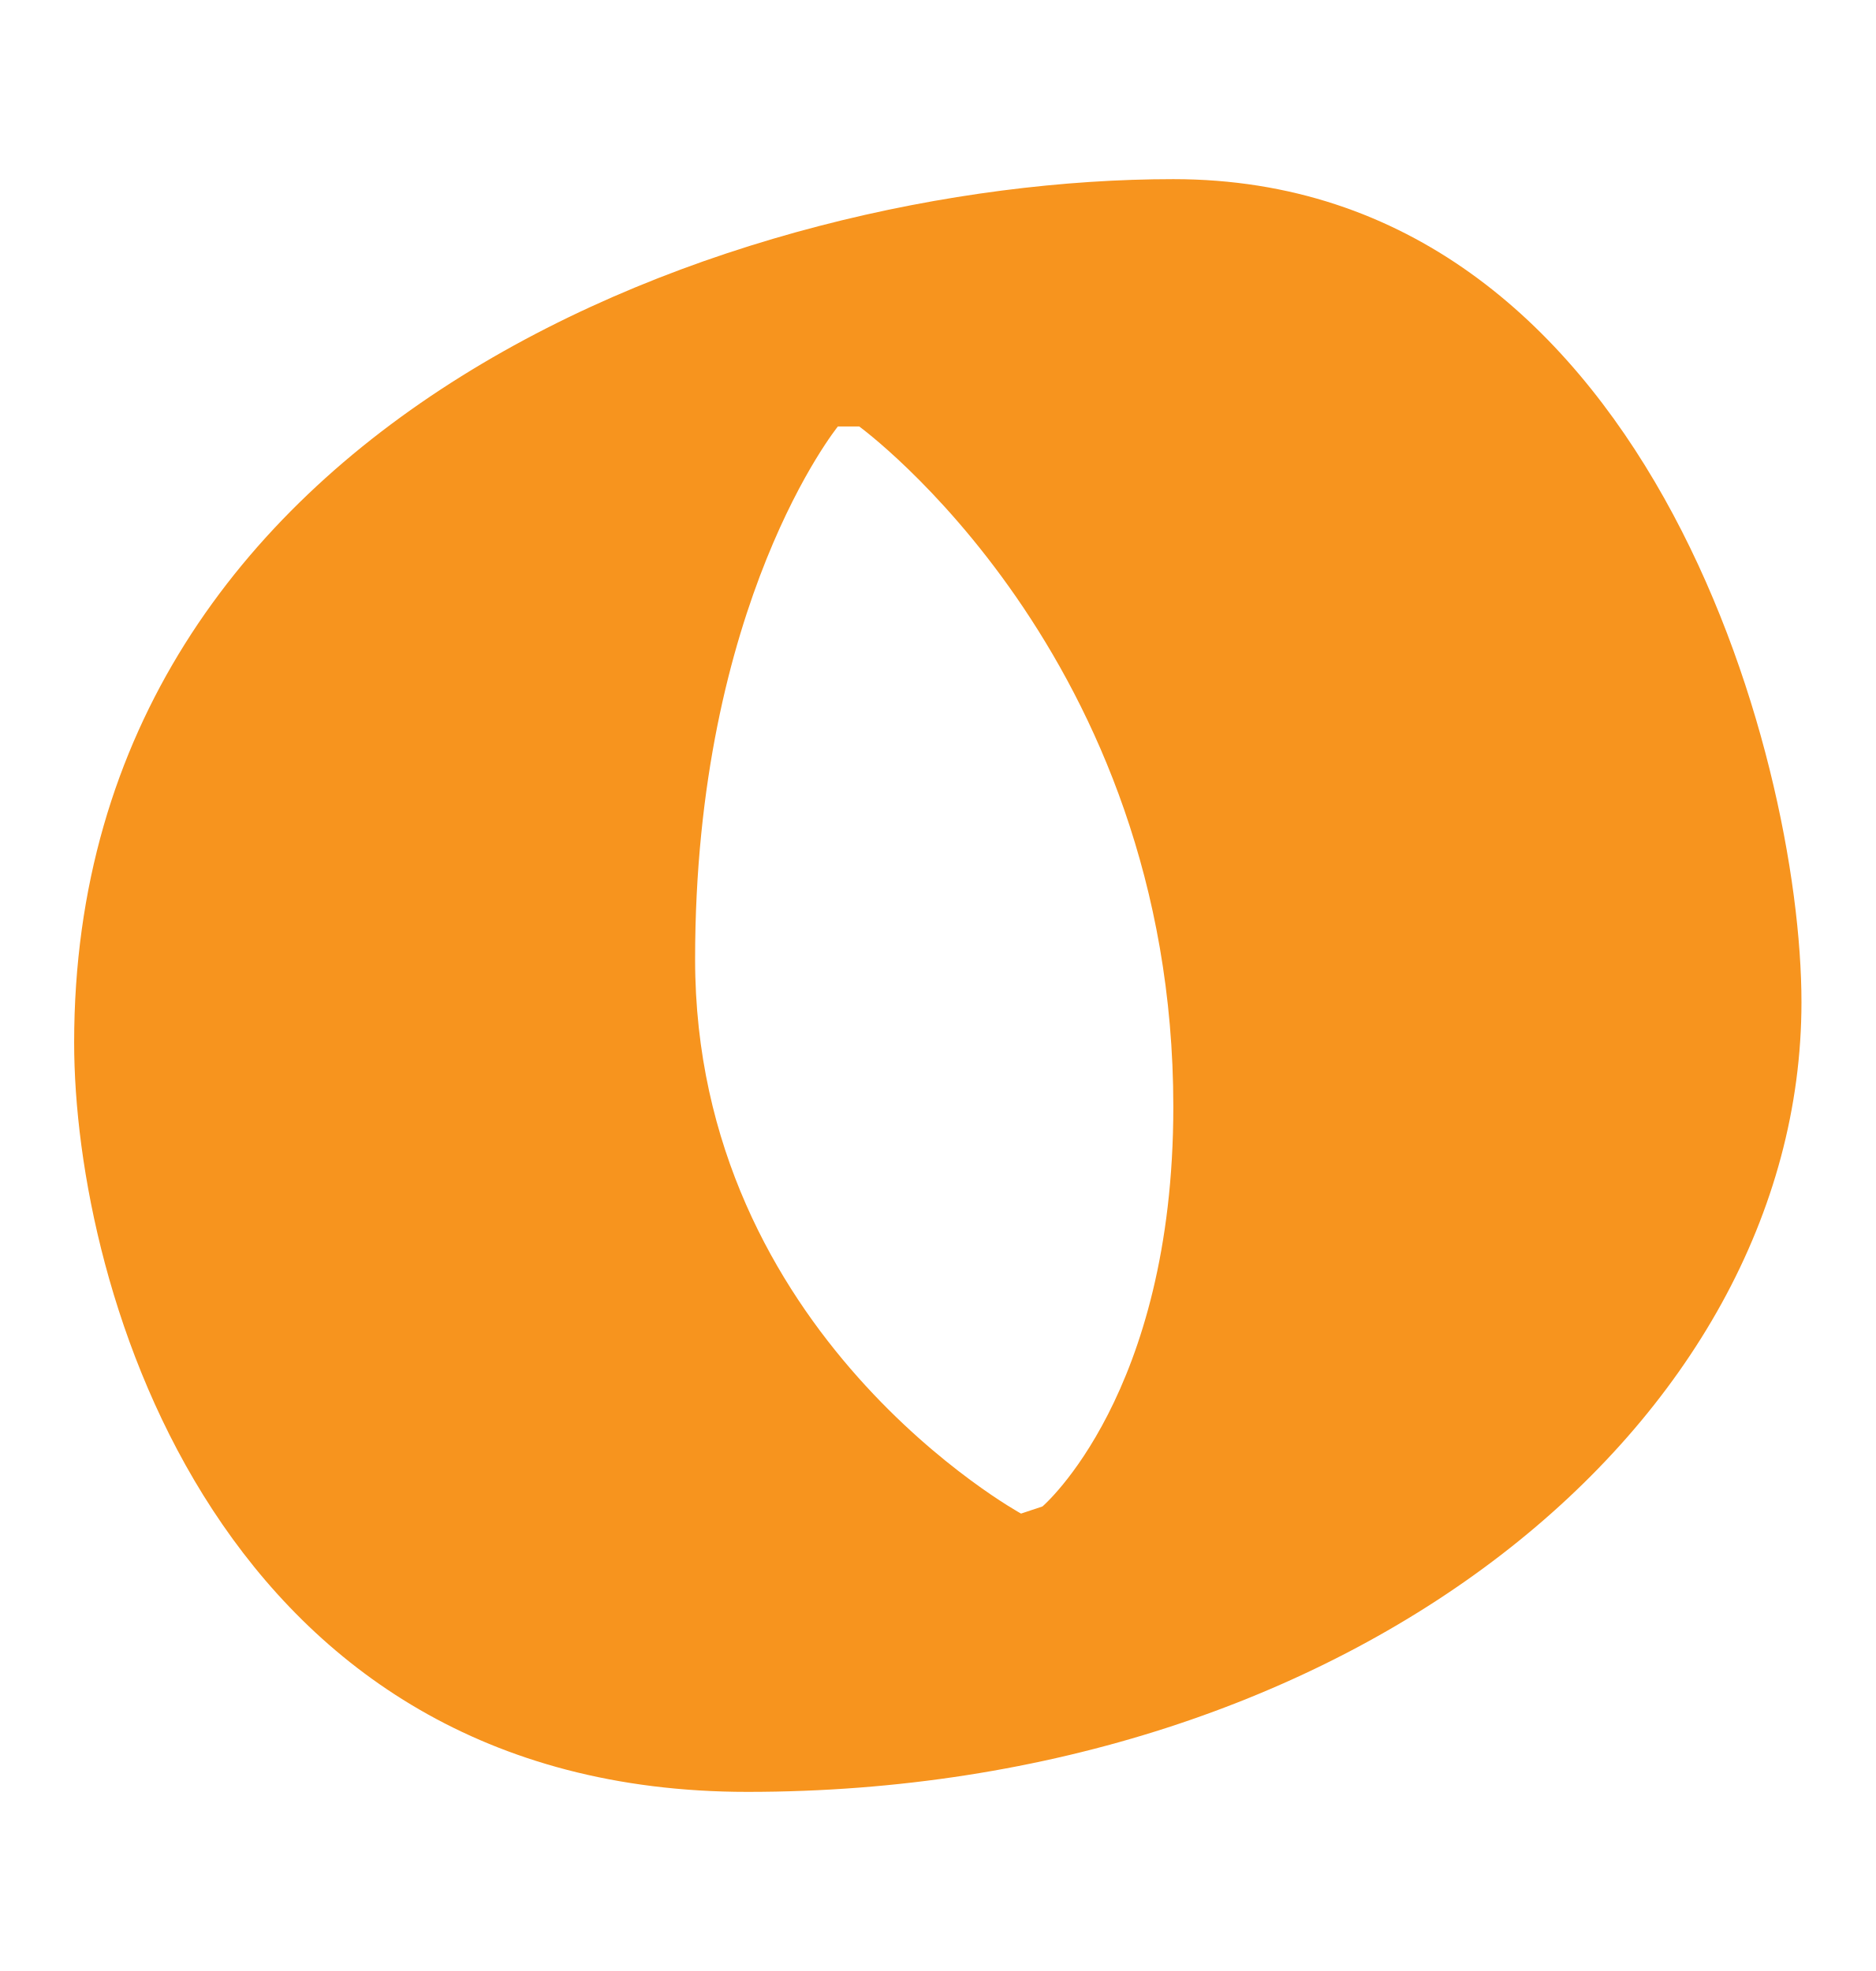
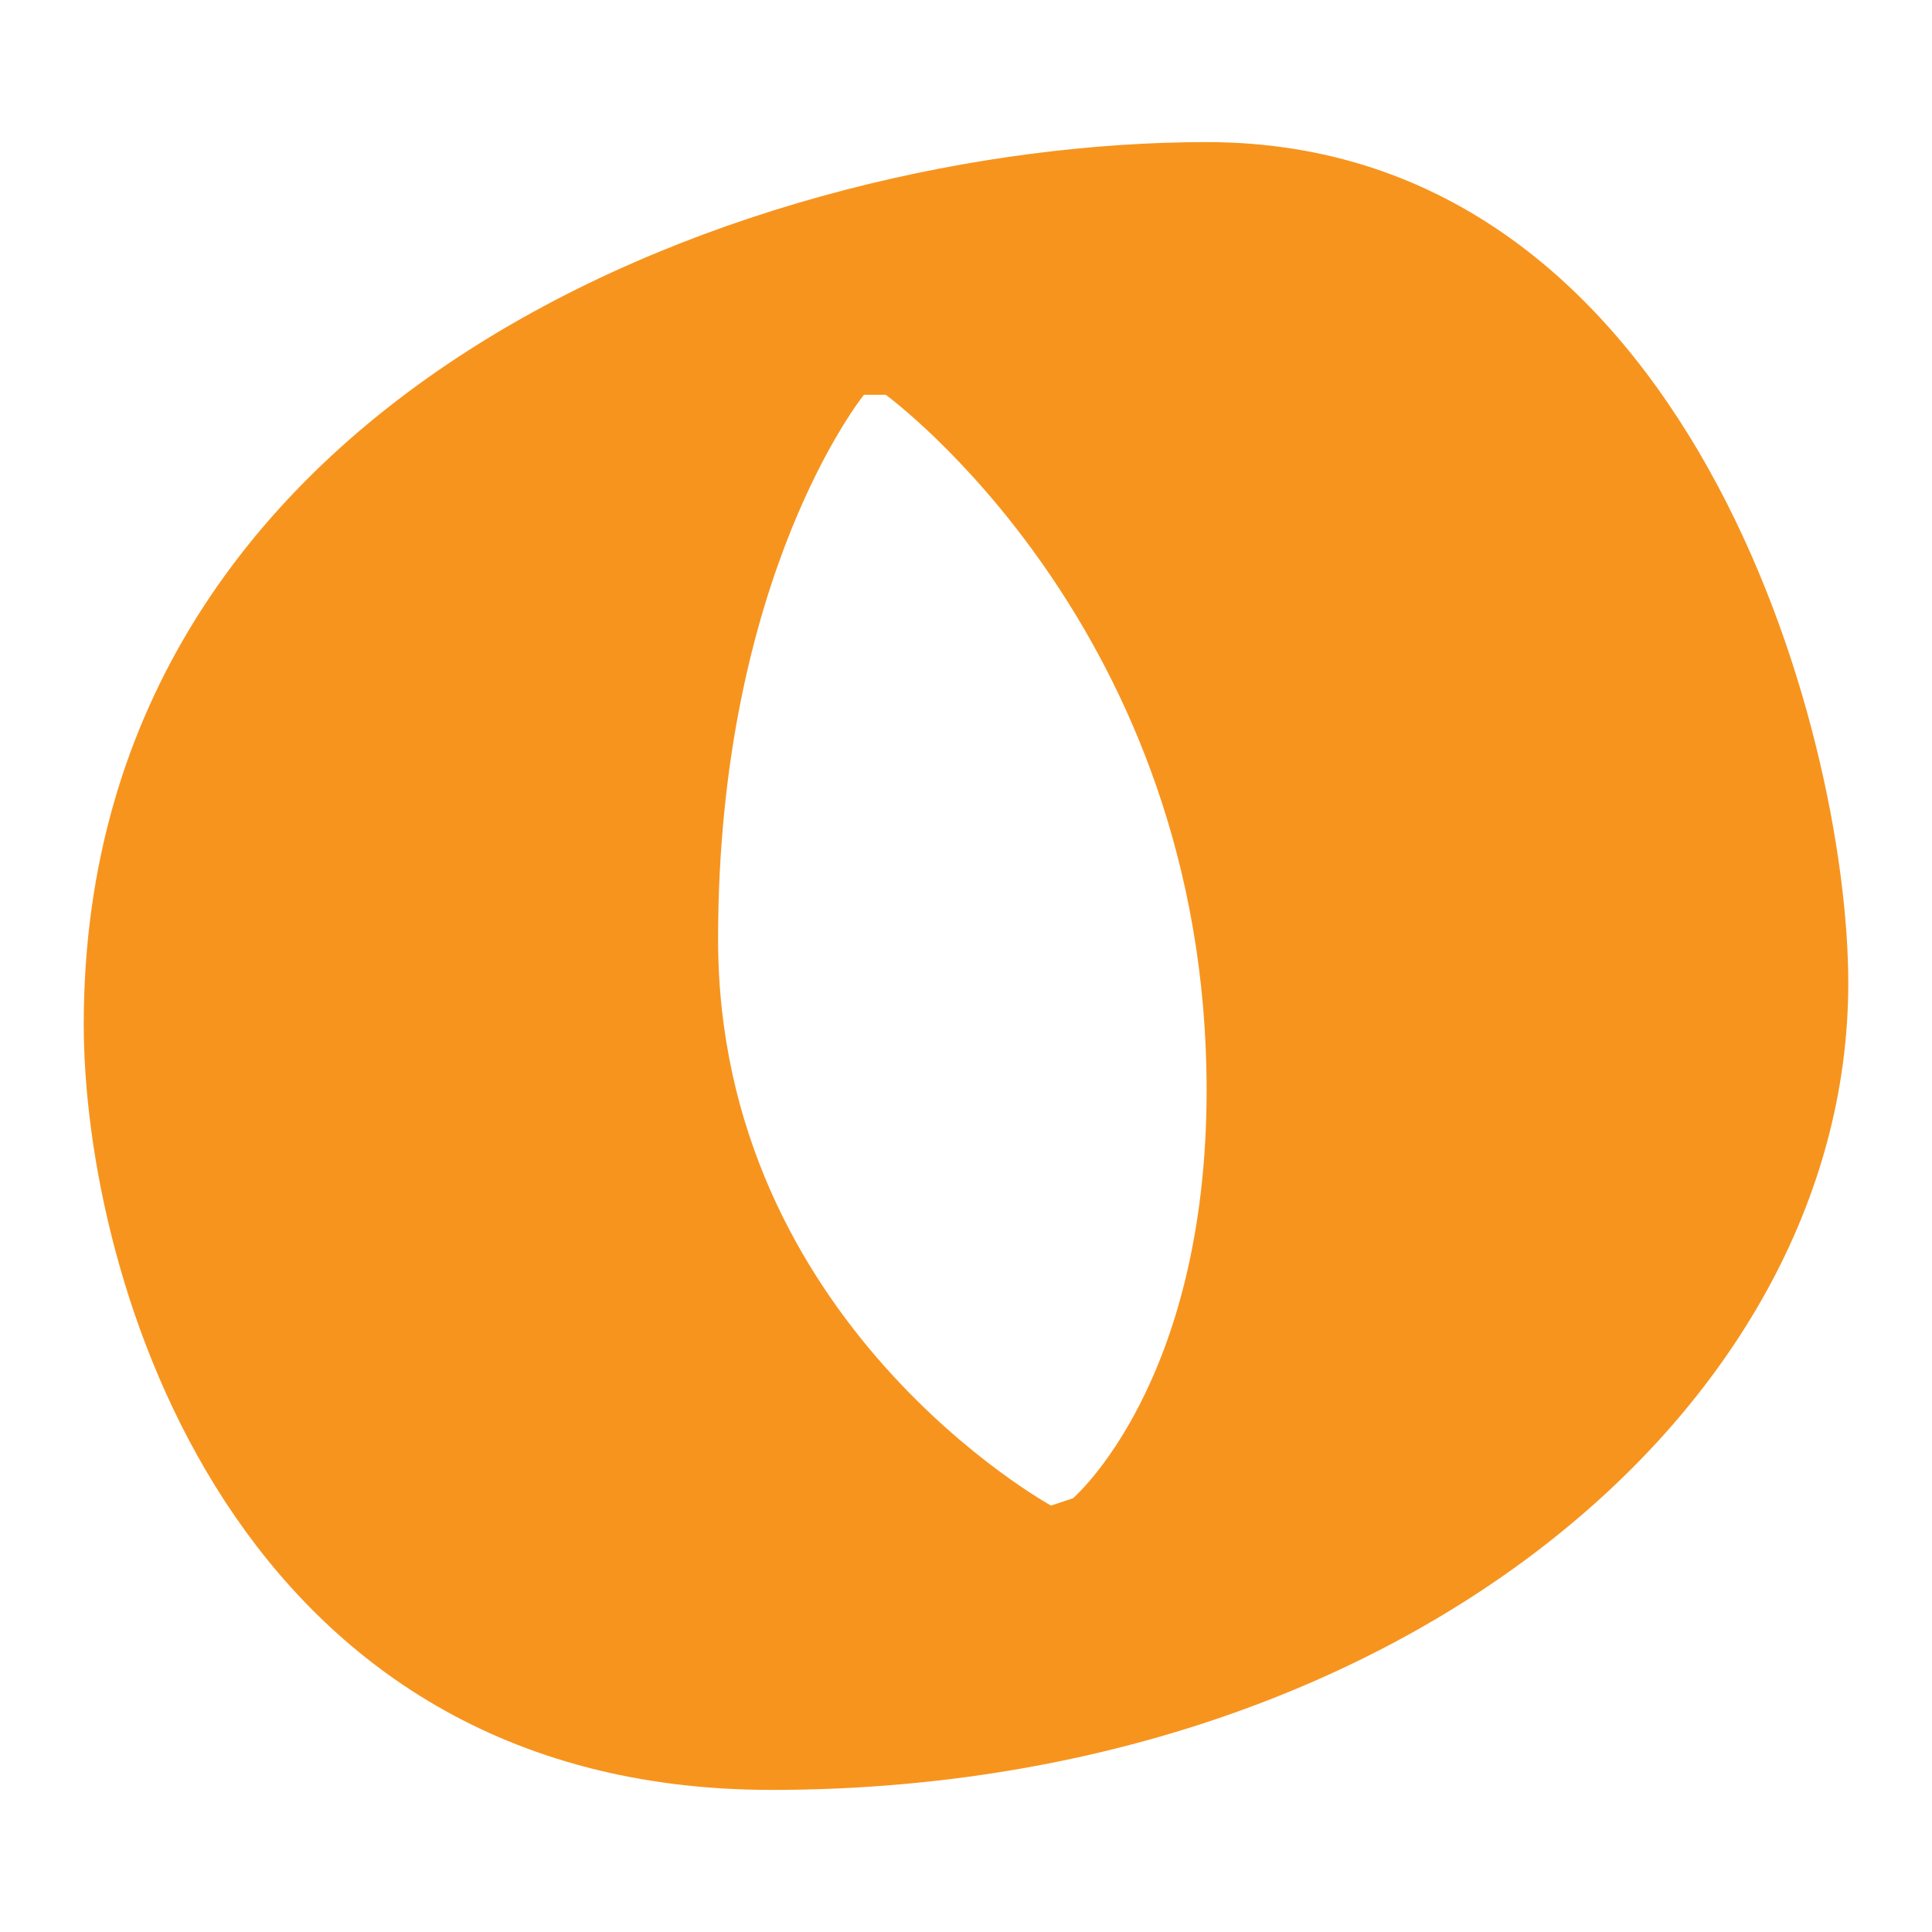
- <svg xmlns="http://www.w3.org/2000/svg" version="1.1" id="Layer_1" x="0px" y="0px" width="103.128px" height="108.398px" viewBox="0 0 103.128 108.398" enable-background="new 0 0 103.128 108.398" xml:space="preserve">
-   <path fill="#F7941E" d="M99.053,55.115c0,23.155-24.728,43.432-57.952,43.432c-29.045,0-37.024-27.604-37.024-41.207  c0-34.408,36.63-47.488,60.439-47.488C90.419,9.852,99.053,41.51,99.053,55.115 M46.07,23.456c0,0-7.85,9.681-7.85,29.304  c0,20.67,17.922,30.482,17.922,30.482l1.179-0.394c0,0,7.194-6.148,7.194-21.978c0-24.856-17.27-37.415-17.27-37.415H46.07z" />
+ <svg xmlns="http://www.w3.org/2000/svg" version="1.1" id="Layer_1" x="0px" y="0px" width="150px" height="150px" viewBox="-23.436 -20.801 150 150" enable-background="new -23.436 -20.801 150 150" xml:space="preserve">
+   <path fill="#F7941E" d="M120.064,55.52c0,33.4-35.668,62.647-83.593,62.647c-41.896,0-53.405-39.816-53.405-59.438  c0-49.631,52.836-68.498,87.18-68.498C107.61-9.769,120.064,35.895,120.064,55.52 M43.639,9.853c0,0-11.323,13.965-11.323,42.269  c0,29.817,25.852,43.969,25.852,43.969l1.7-0.567c0,0,10.377-8.869,10.377-31.703c0-35.853-24.911-53.969-24.911-53.969  L43.639,9.853L43.639,9.853z" />
</svg>
